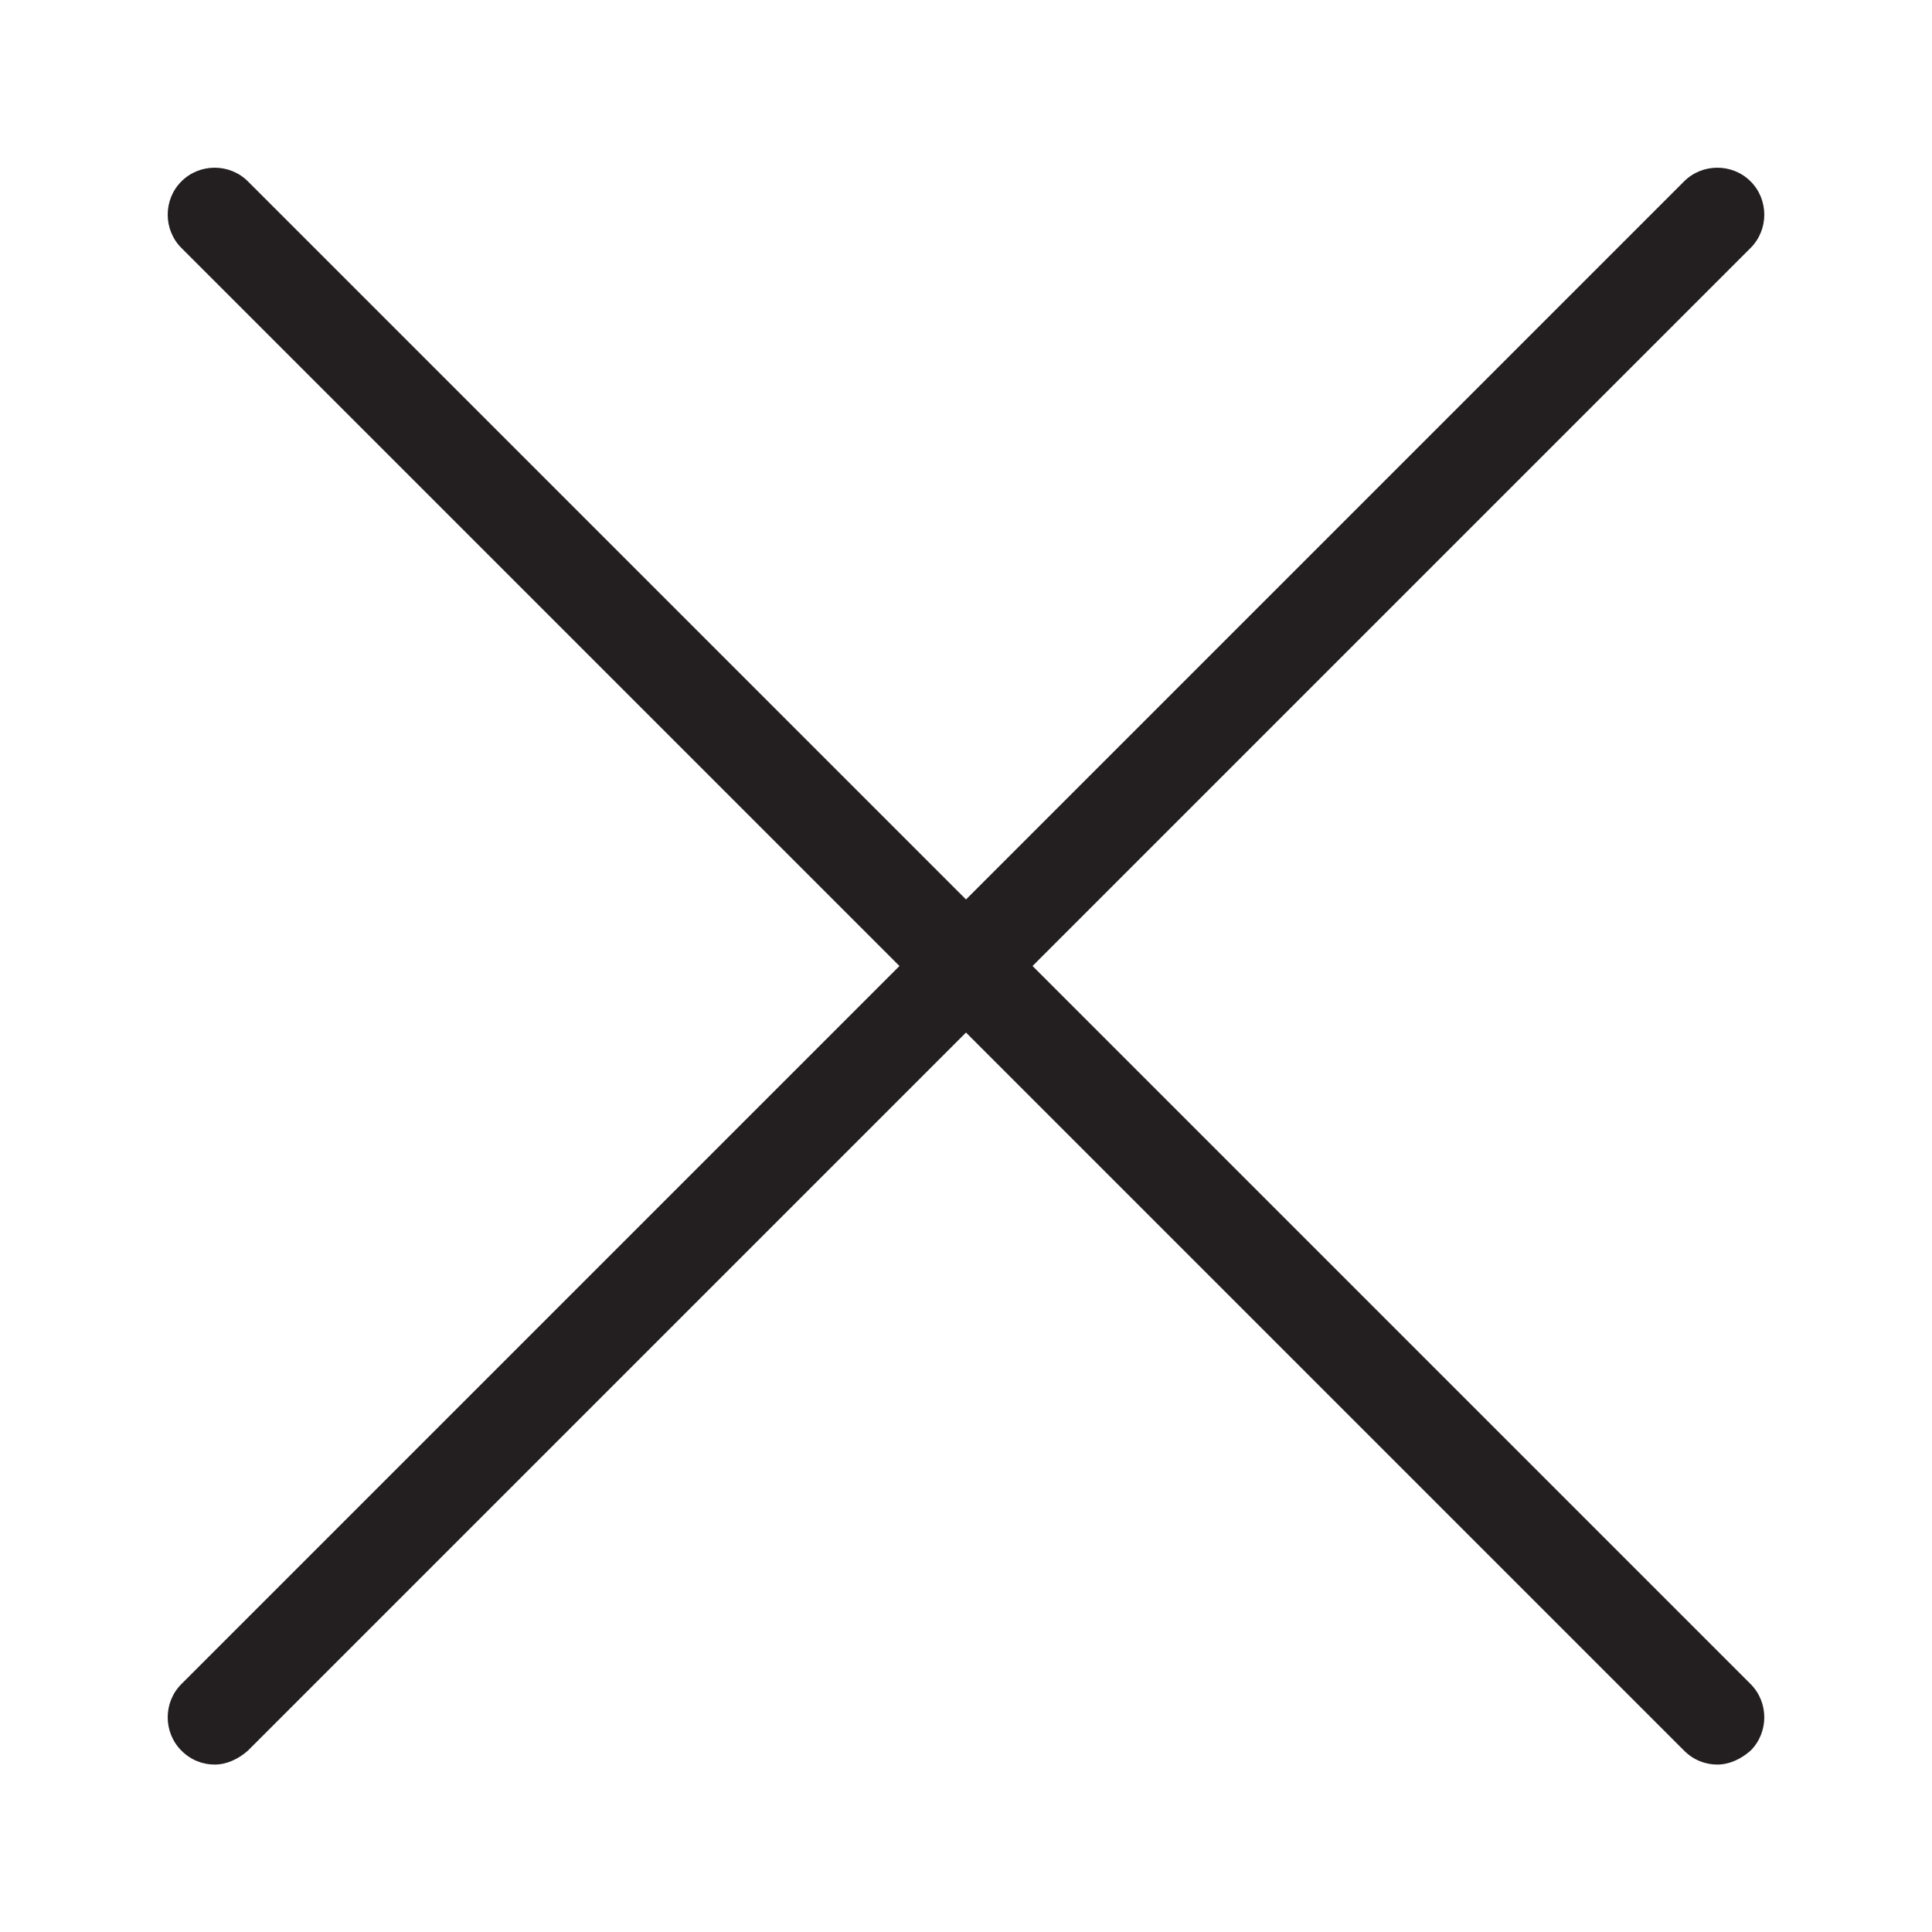
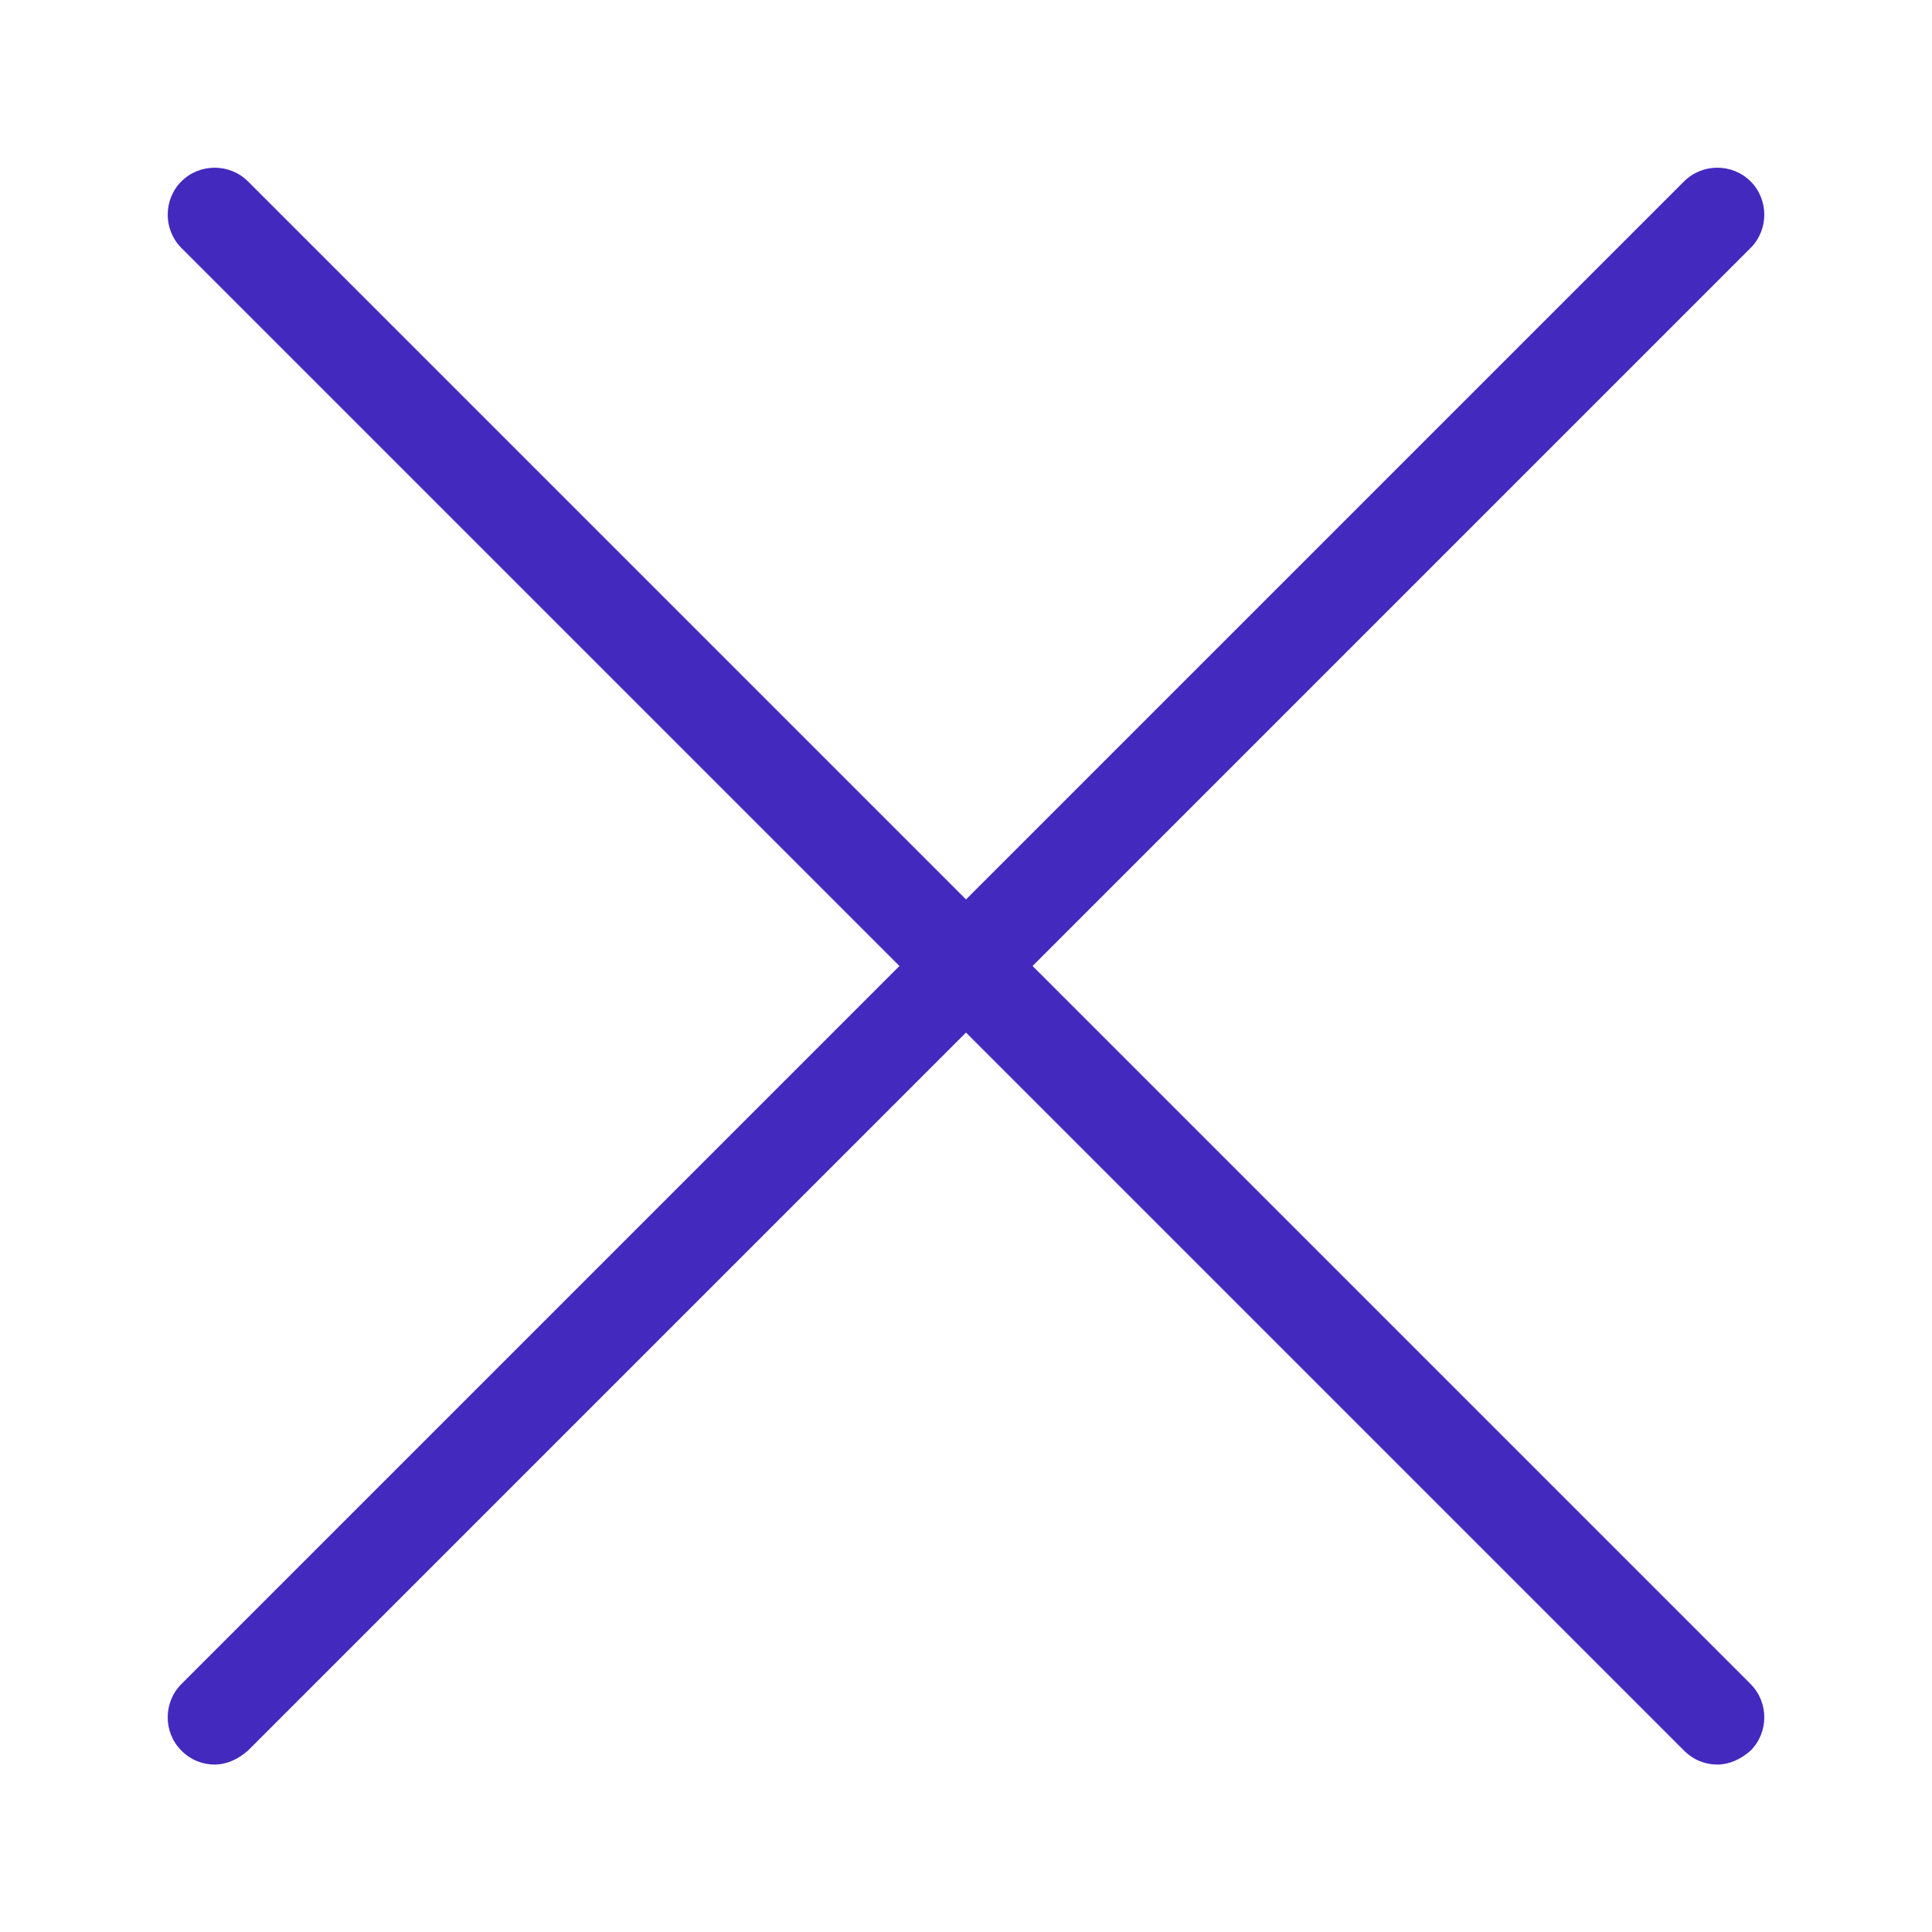
<svg xmlns="http://www.w3.org/2000/svg" id="Layer_1" version="1.1" viewBox="0 0 18 18">
  <defs>
    <style>
      .st0 {
-         fill: #231f20;
+         fill: #4429be;
      }
    </style>
  </defs>
  <path class="st0" d="M16,16.44c-.11,0-.22-.04-.31-.13L1.69,2.31c-.17-.17-.17-.45,0-.62.17-.17.45-.17.62,0l14,14c.17.17.17.45,0,.62-.09.08-.2.13-.31.13Z" />
  <path class="st0" d="M2,16.44c-.11,0-.22-.04-.31-.13-.17-.17-.17-.45,0-.62L15.69,1.69c.17-.17.45-.17.62,0,.17.17.17.45,0,.62L2.31,16.31c-.09.08-.2.13-.31.13Z" />
</svg>
